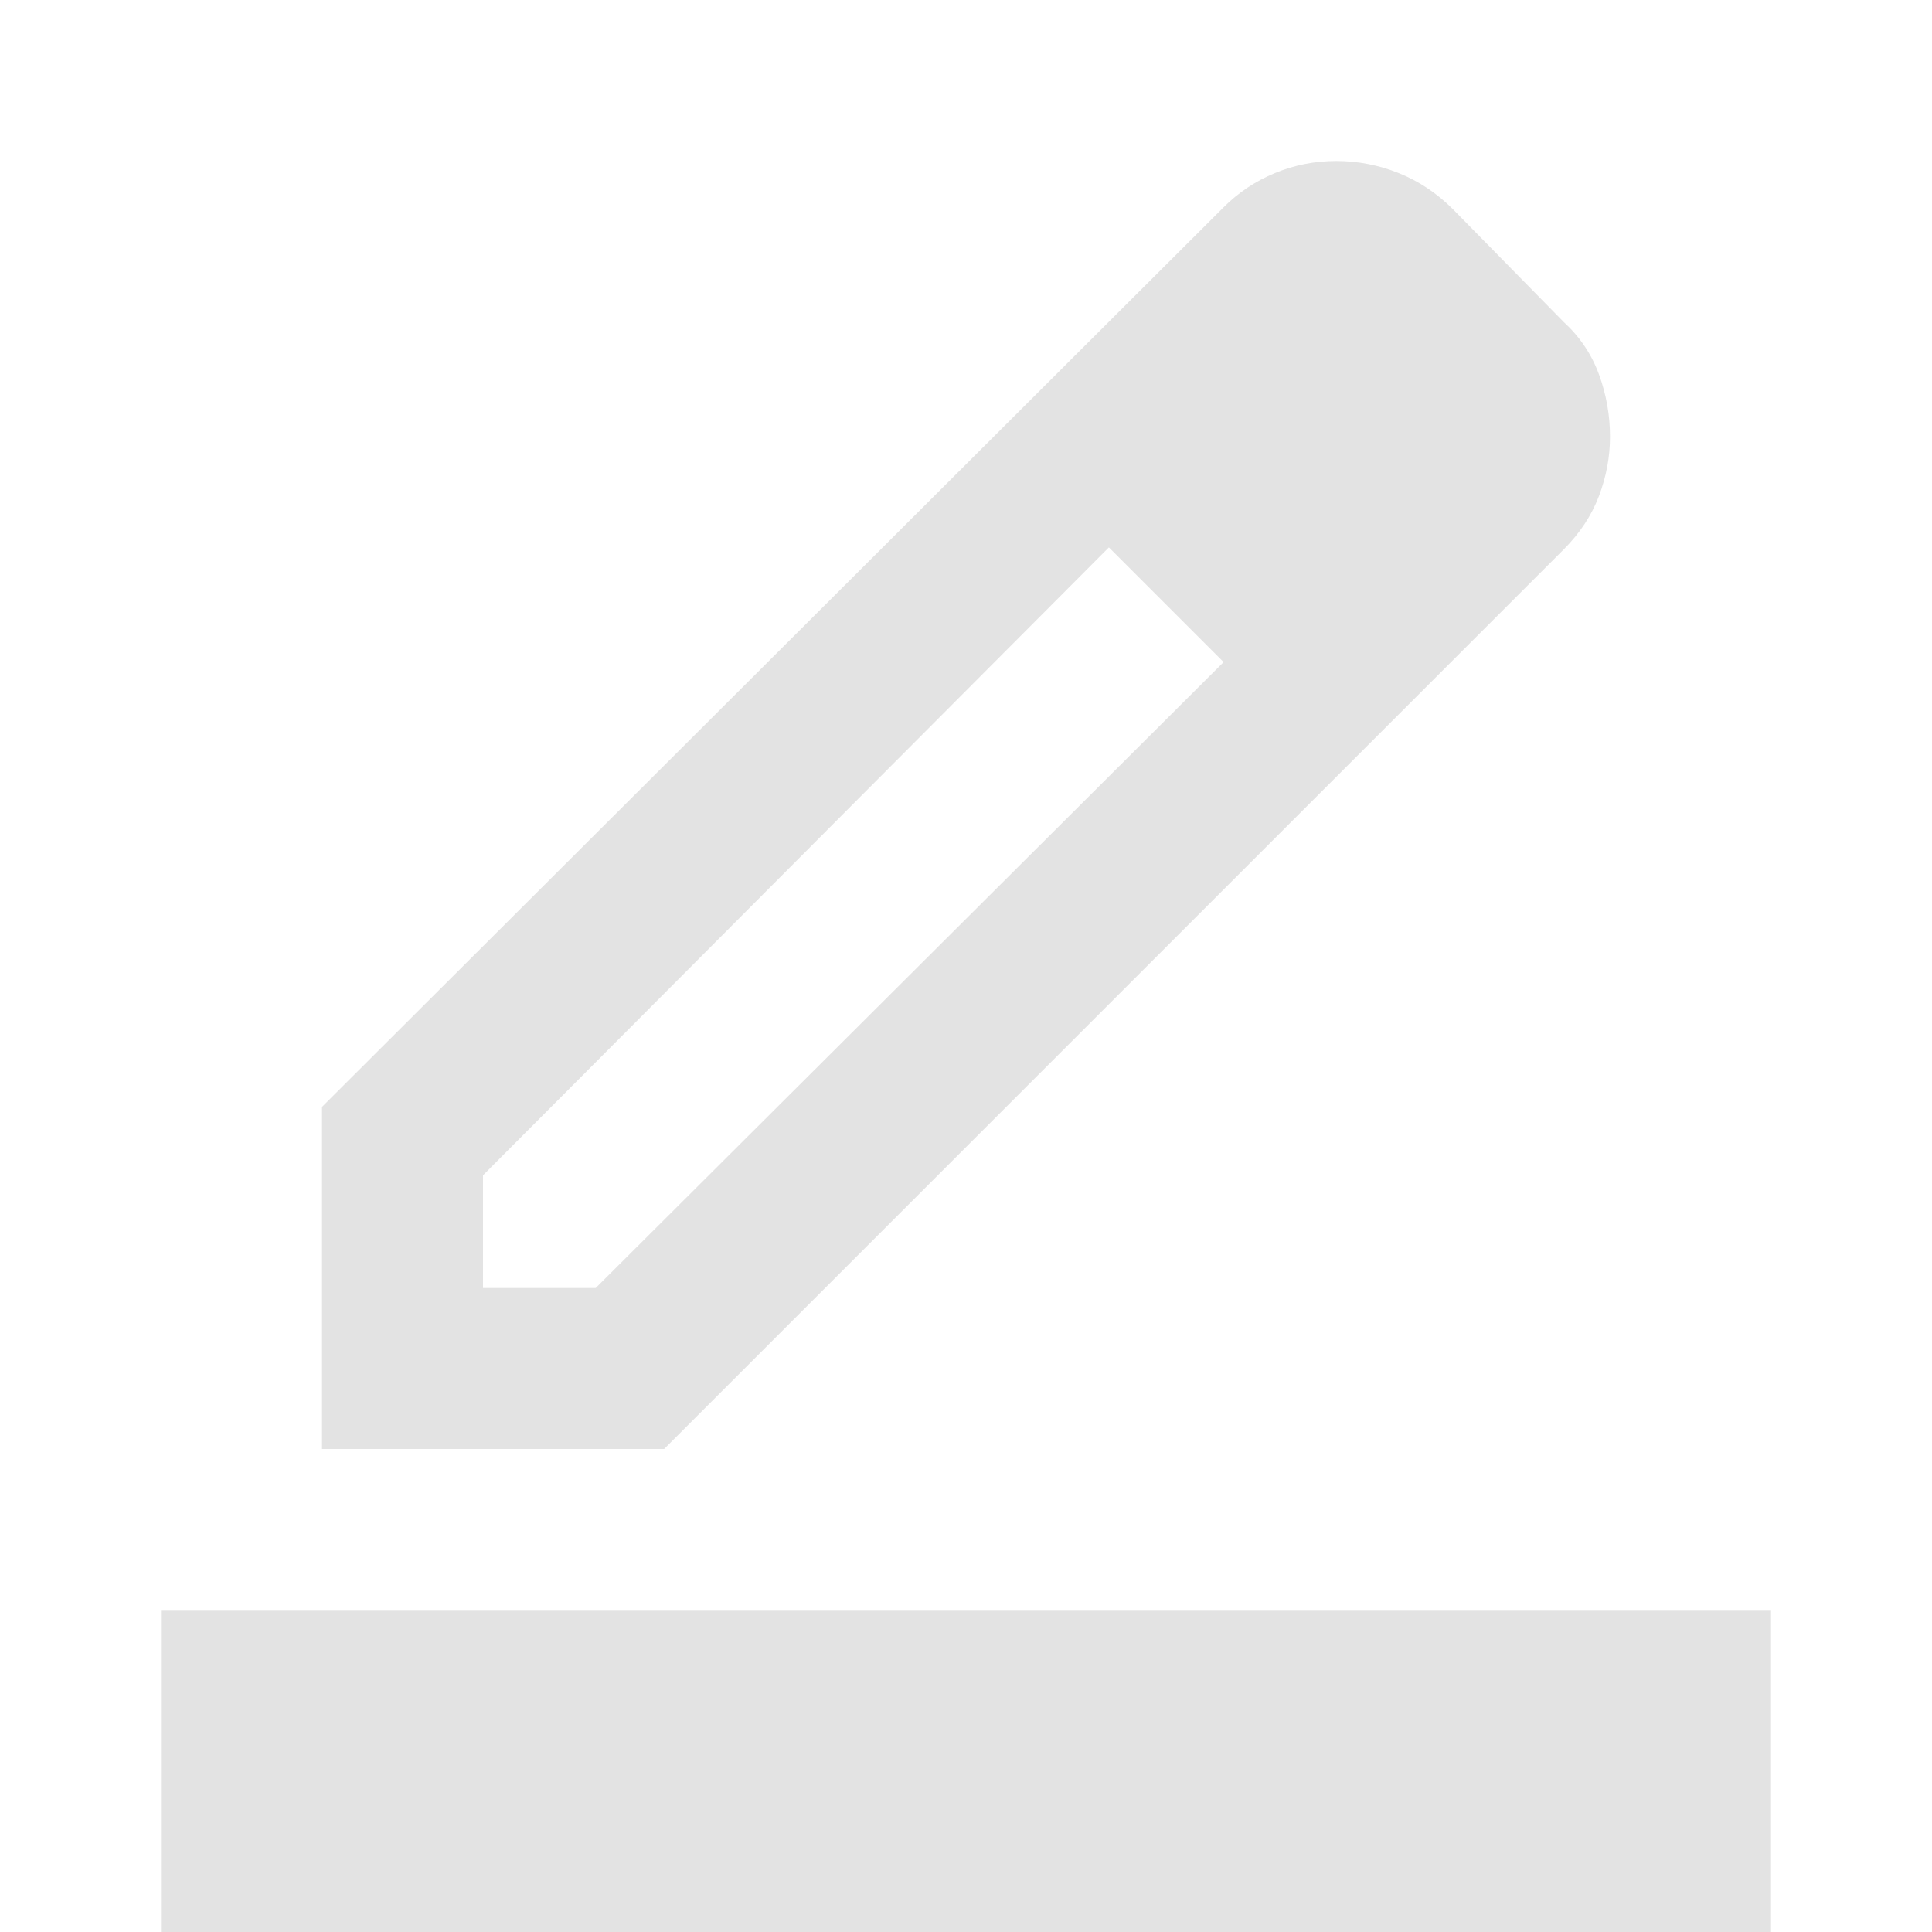
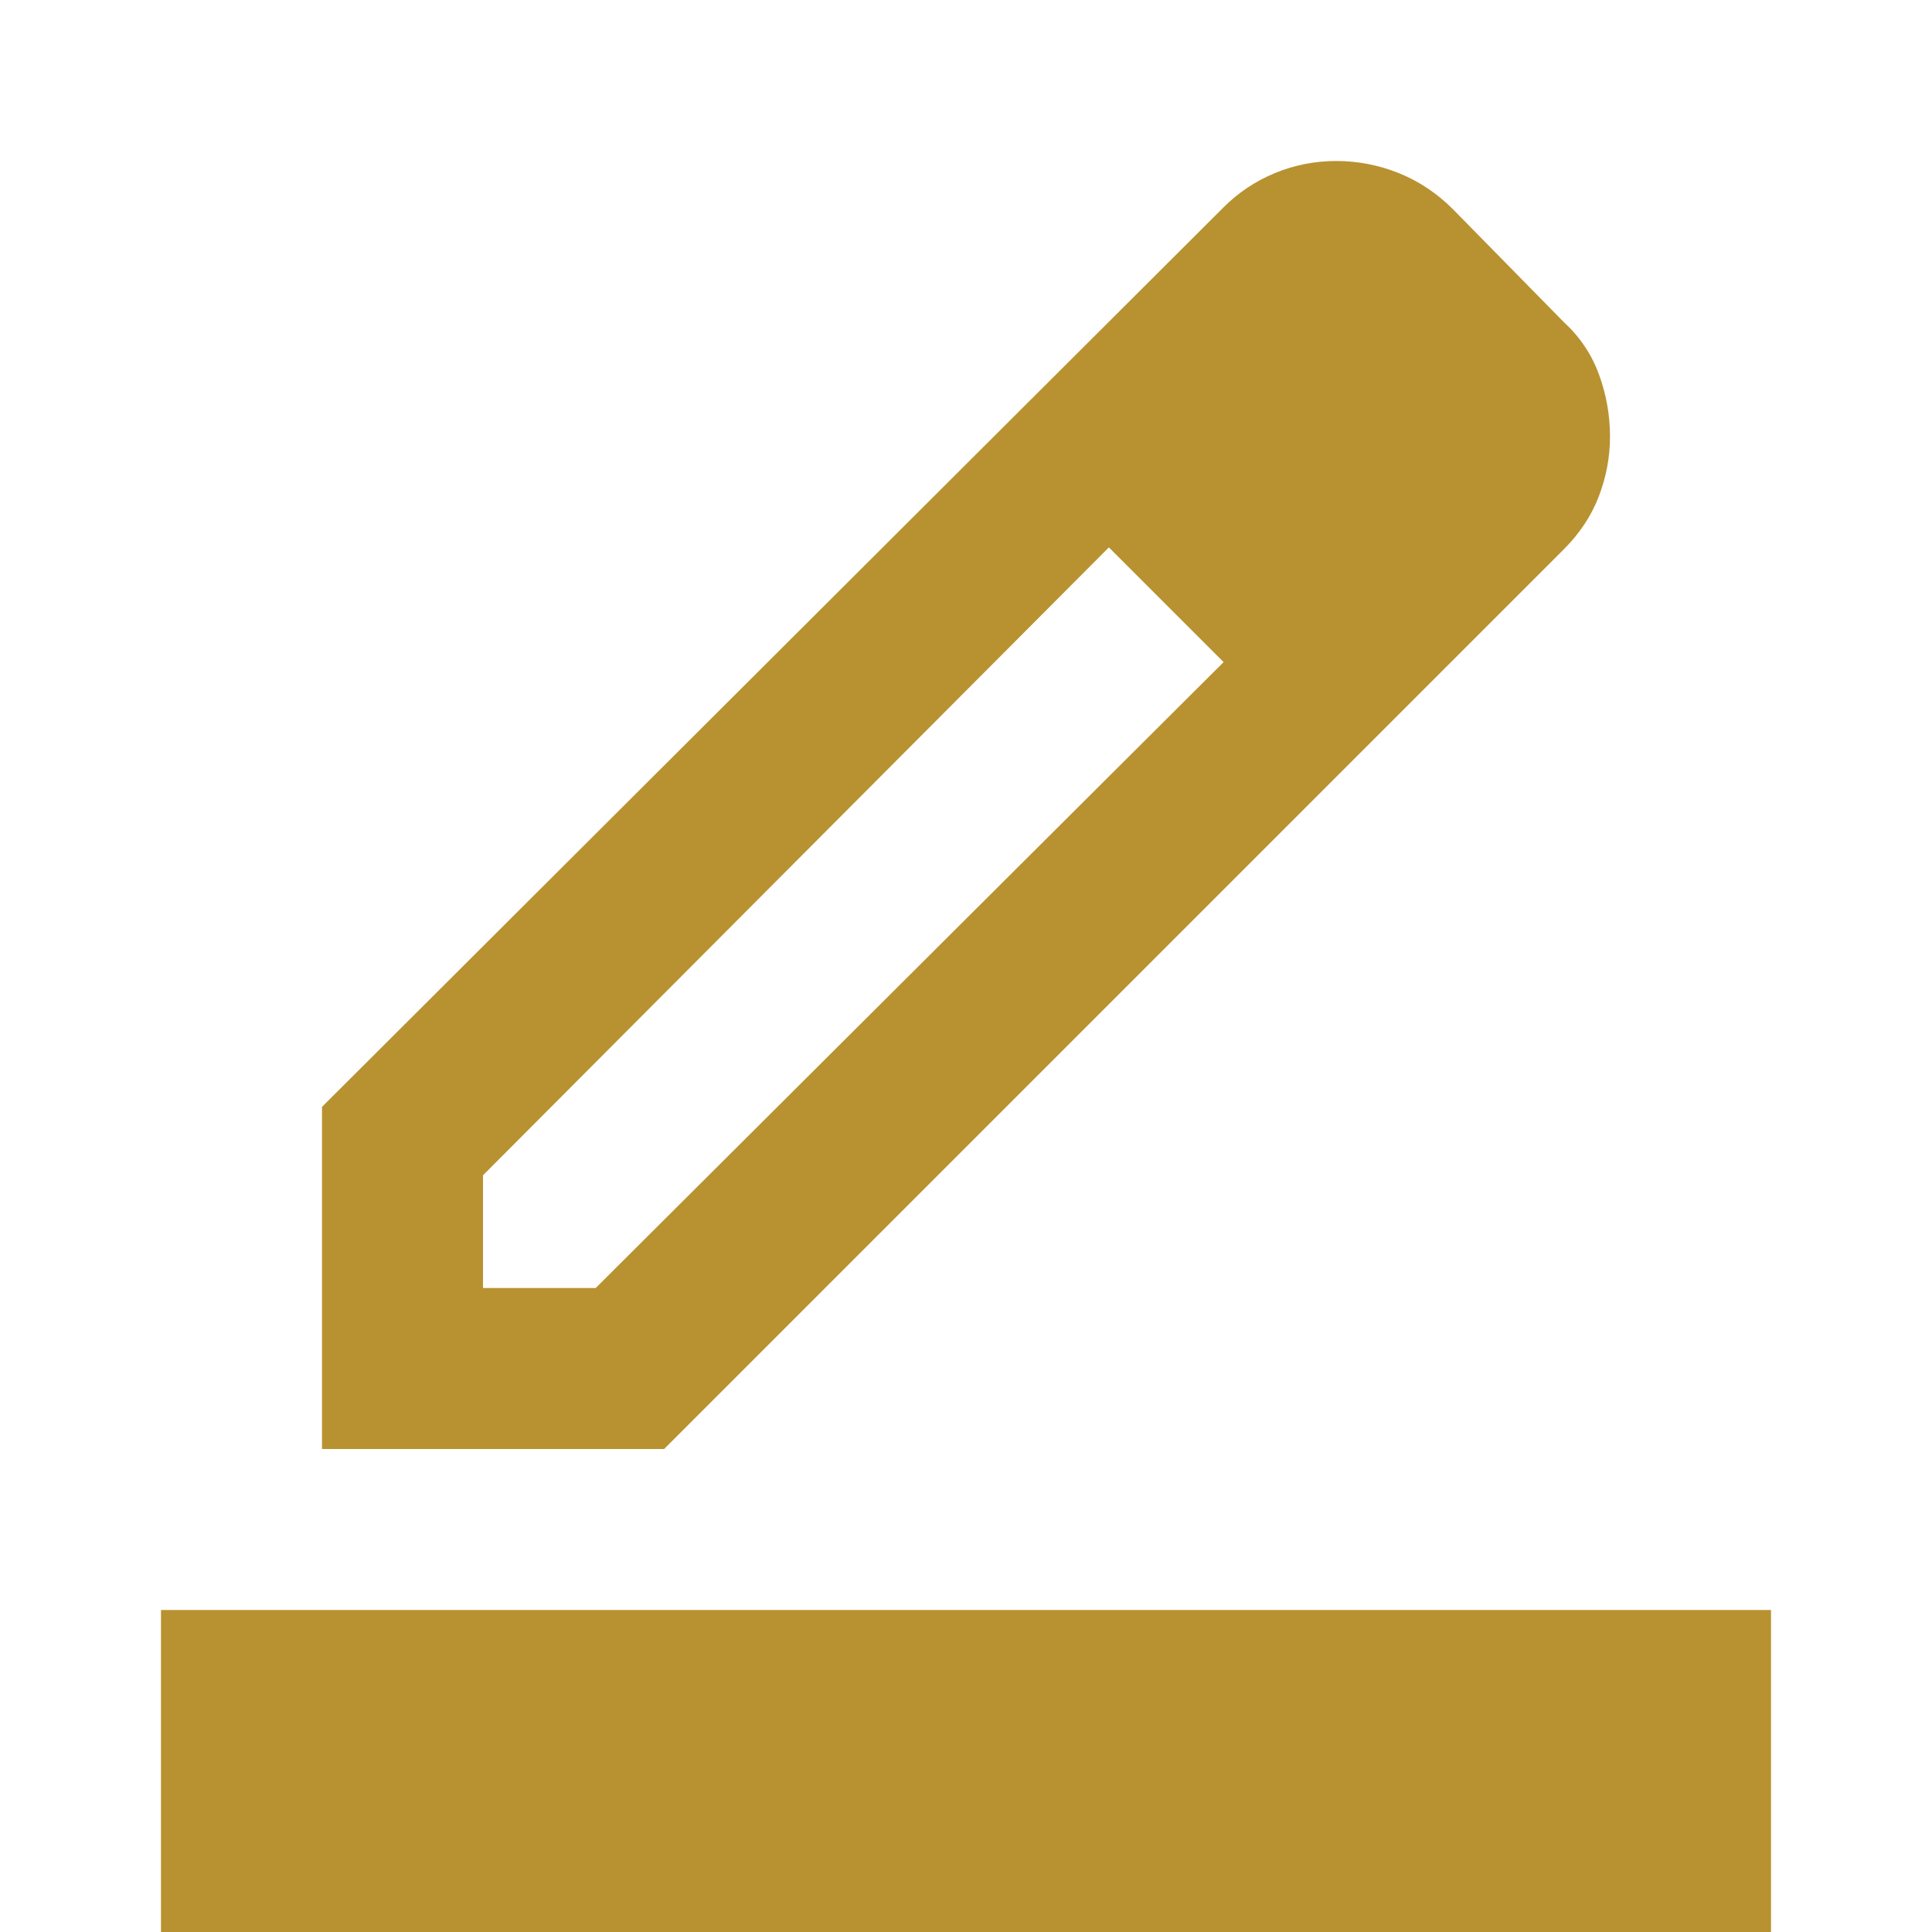
- <svg xmlns="http://www.w3.org/2000/svg" height="24px" viewBox="0 -960 960 960" width="24px" fill="#e3e3e3">
+ <svg xmlns="http://www.w3.org/2000/svg" height="24px" viewBox="0 -960 960 960" width="24px" fill="#B89230">
  <path d="M80 0v-160h800V0H80Zm160-320h56l312-311-29-29-28-28-311 312v56Zm-80 80v-170l448-447q11-11 25.5-17t30.5-6q16 0 31 6t27 18l55 56q12 11 17.5 26t5.5 31q0 15-5.5 29.5T777-687L330-240H160Zm560-504-56-56 56 56ZM608-631l-29-29-28-28 57 57Z" />
</svg>
